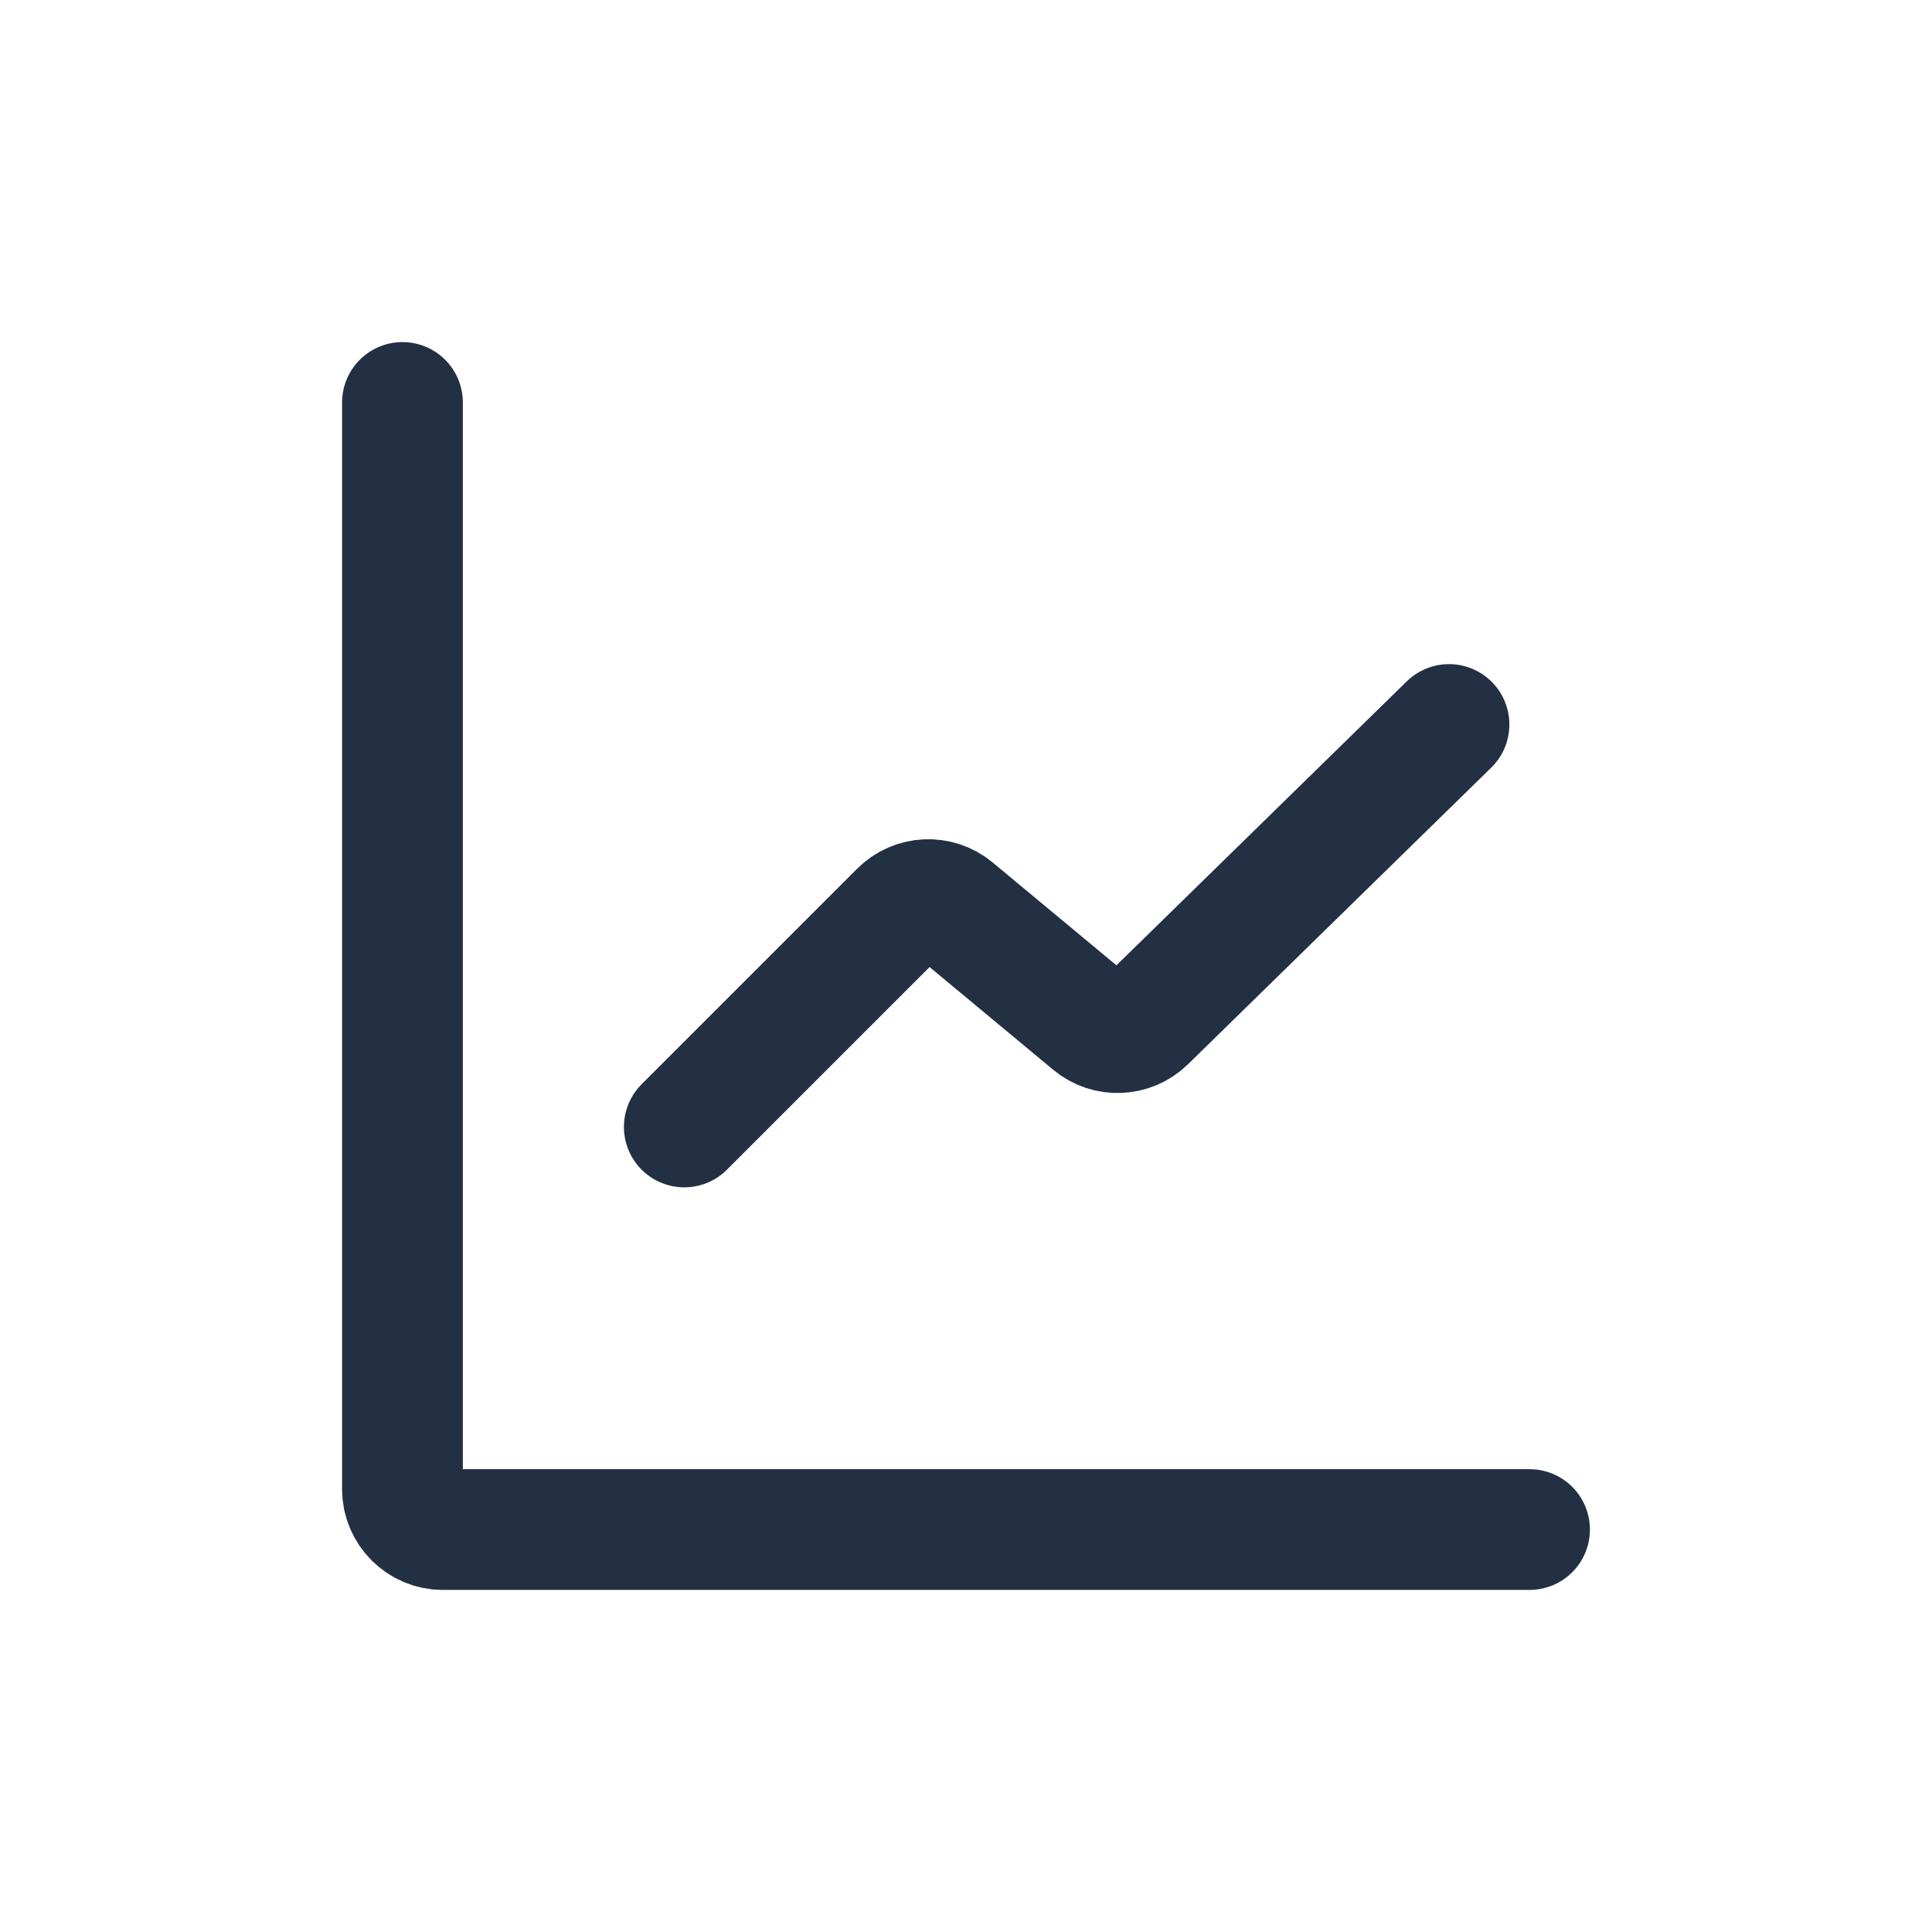
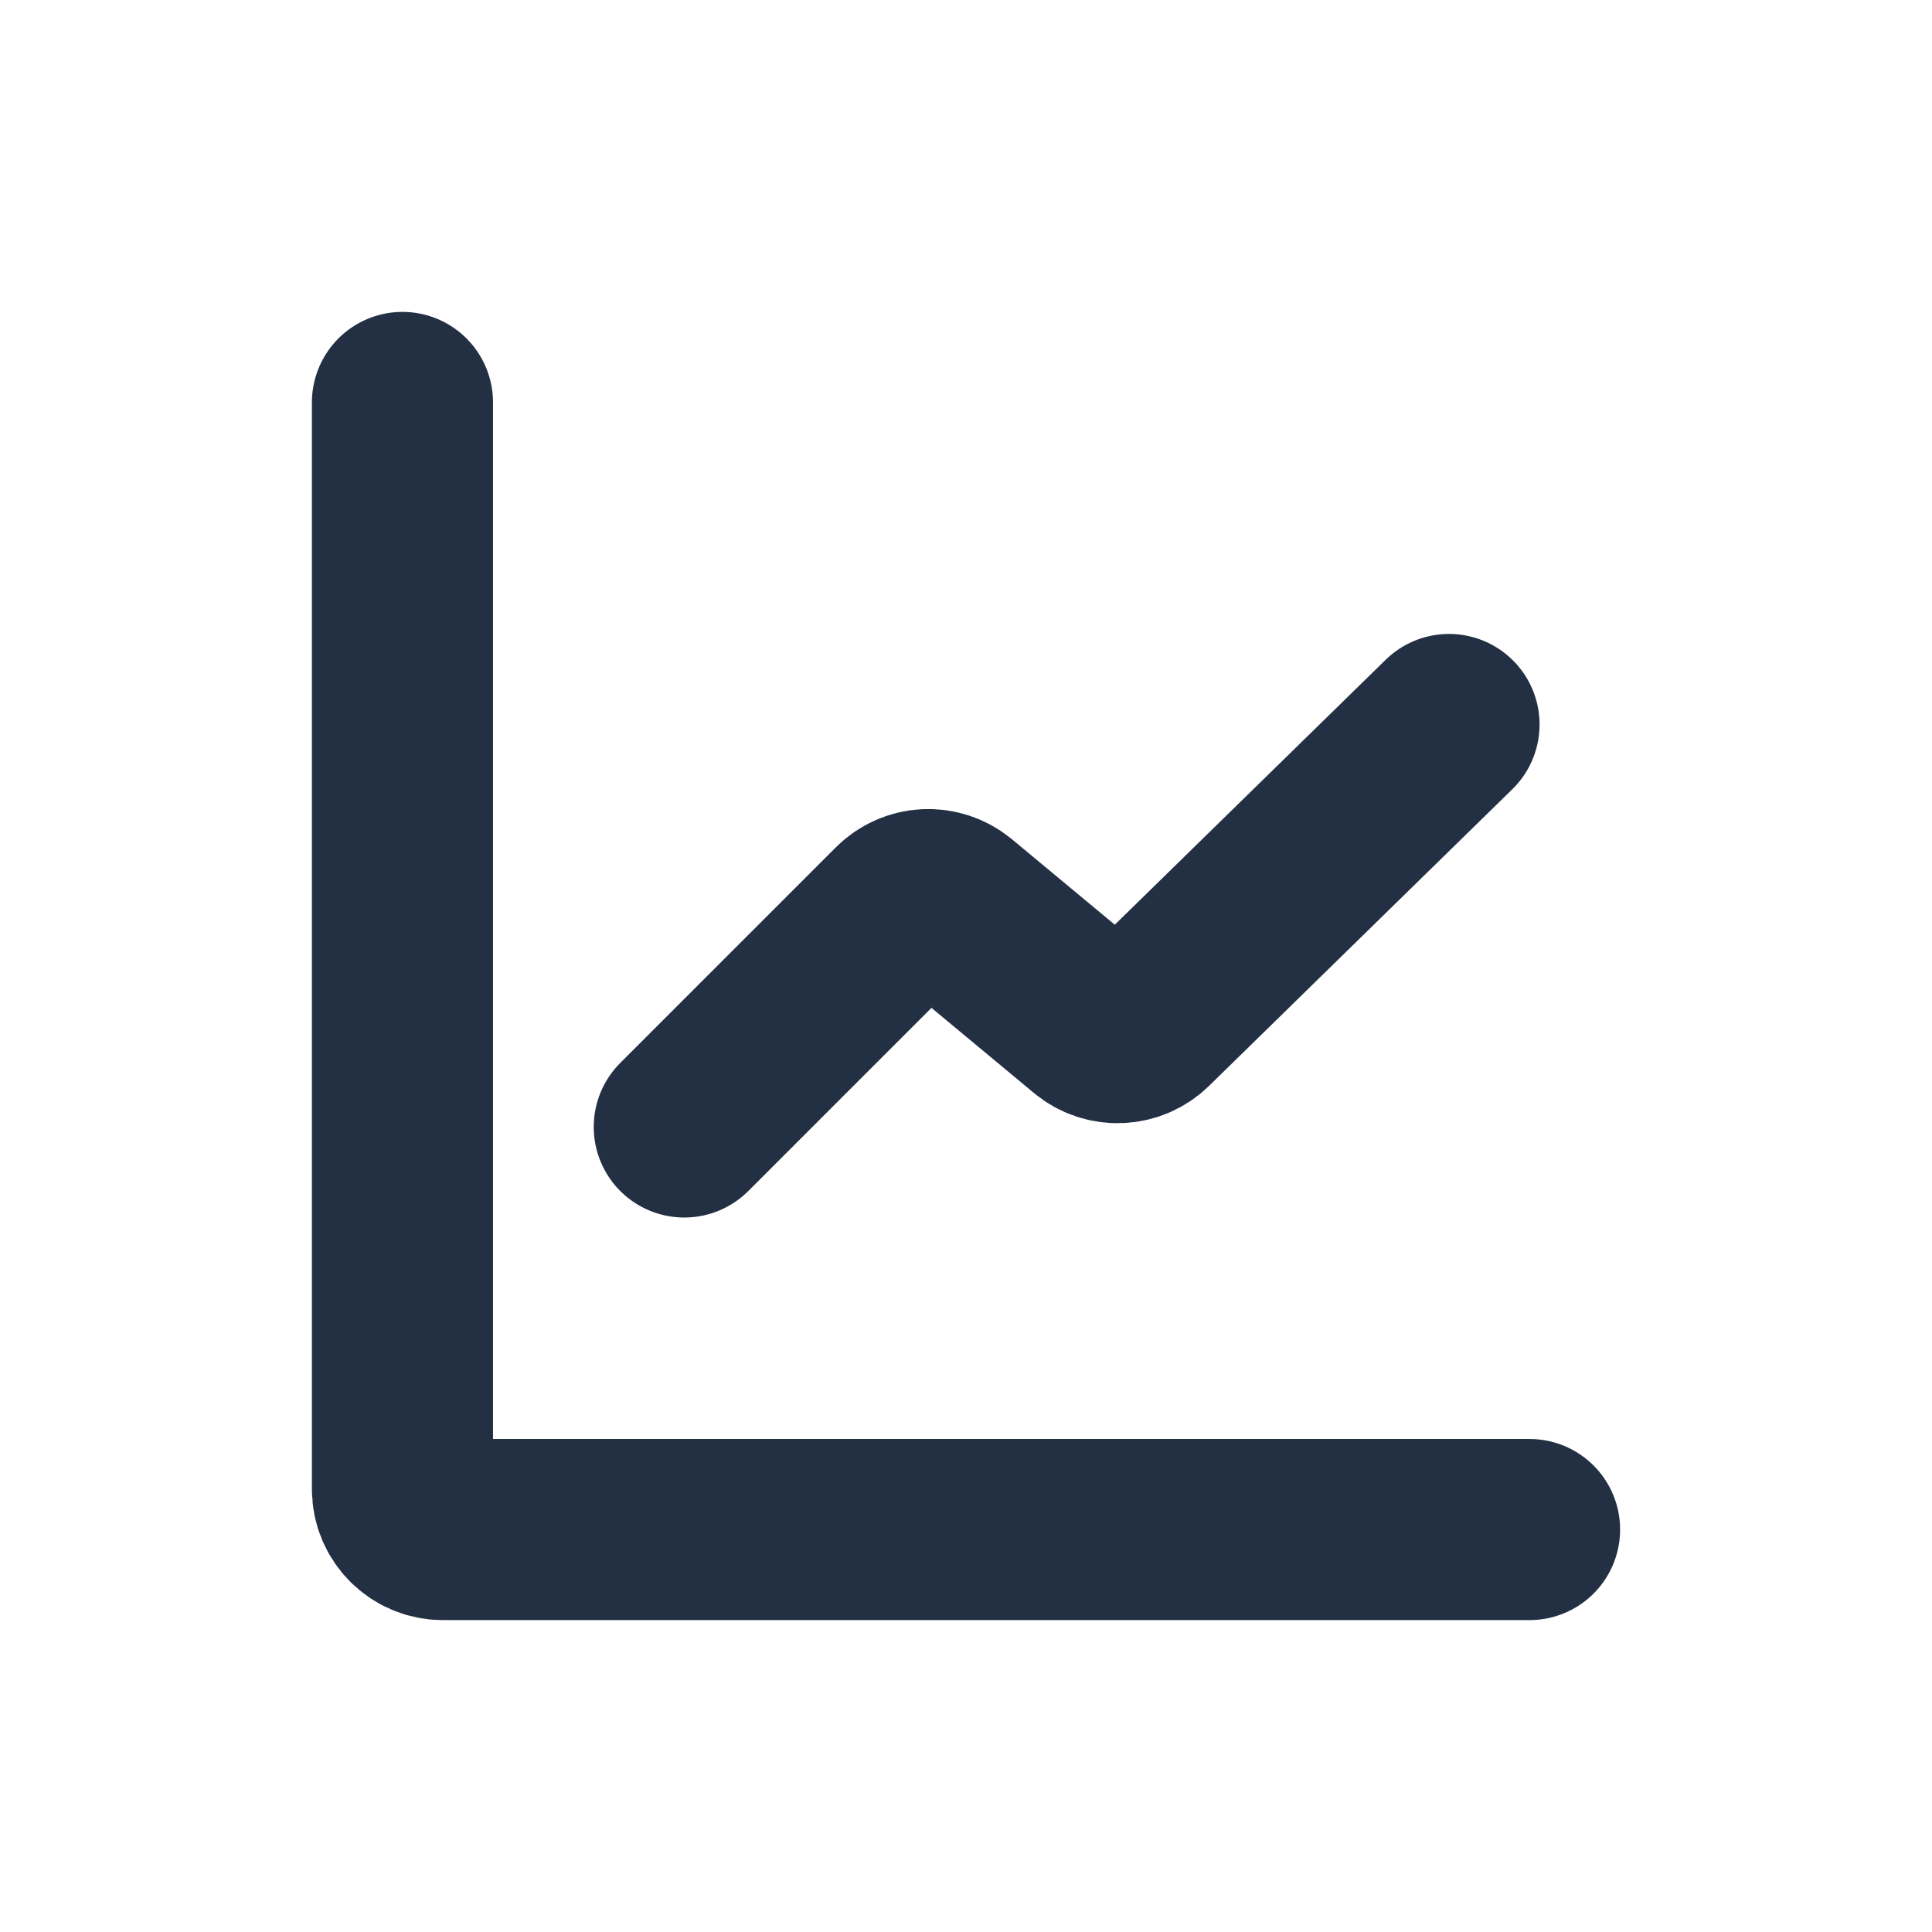
<svg xmlns="http://www.w3.org/2000/svg" width="16" height="16" viewBox="0 0 16 16" fill="none">
-   <path d="M3.333 3.333V12.333C3.333 12.517 3.483 12.667 3.667 12.667H12.667" stroke="#233043" stroke-linecap="round" stroke-linejoin="round" />
-   <path d="M5.667 9.333L7.452 7.548C7.574 7.426 7.768 7.417 7.901 7.527L9.042 8.475C9.173 8.584 9.366 8.576 9.488 8.457L12 6" stroke="#233043" stroke-linecap="round" stroke-linejoin="round" />
+   <path d="M3.333 3.333V12.333C3.333 12.517 3.483 12.667 3.667 12.667H12.667" stroke="#233043" stroke-width="1.5" stroke-linecap="round" stroke-linejoin="round" />
+   <path d="M5.667 9.333L7.452 7.548C7.574 7.426 7.768 7.417 7.901 7.527L9.042 8.475C9.173 8.584 9.366 8.576 9.488 8.457L12 6" stroke="#233043" stroke-width="1.5" stroke-linecap="round" stroke-linejoin="round" />
</svg>
